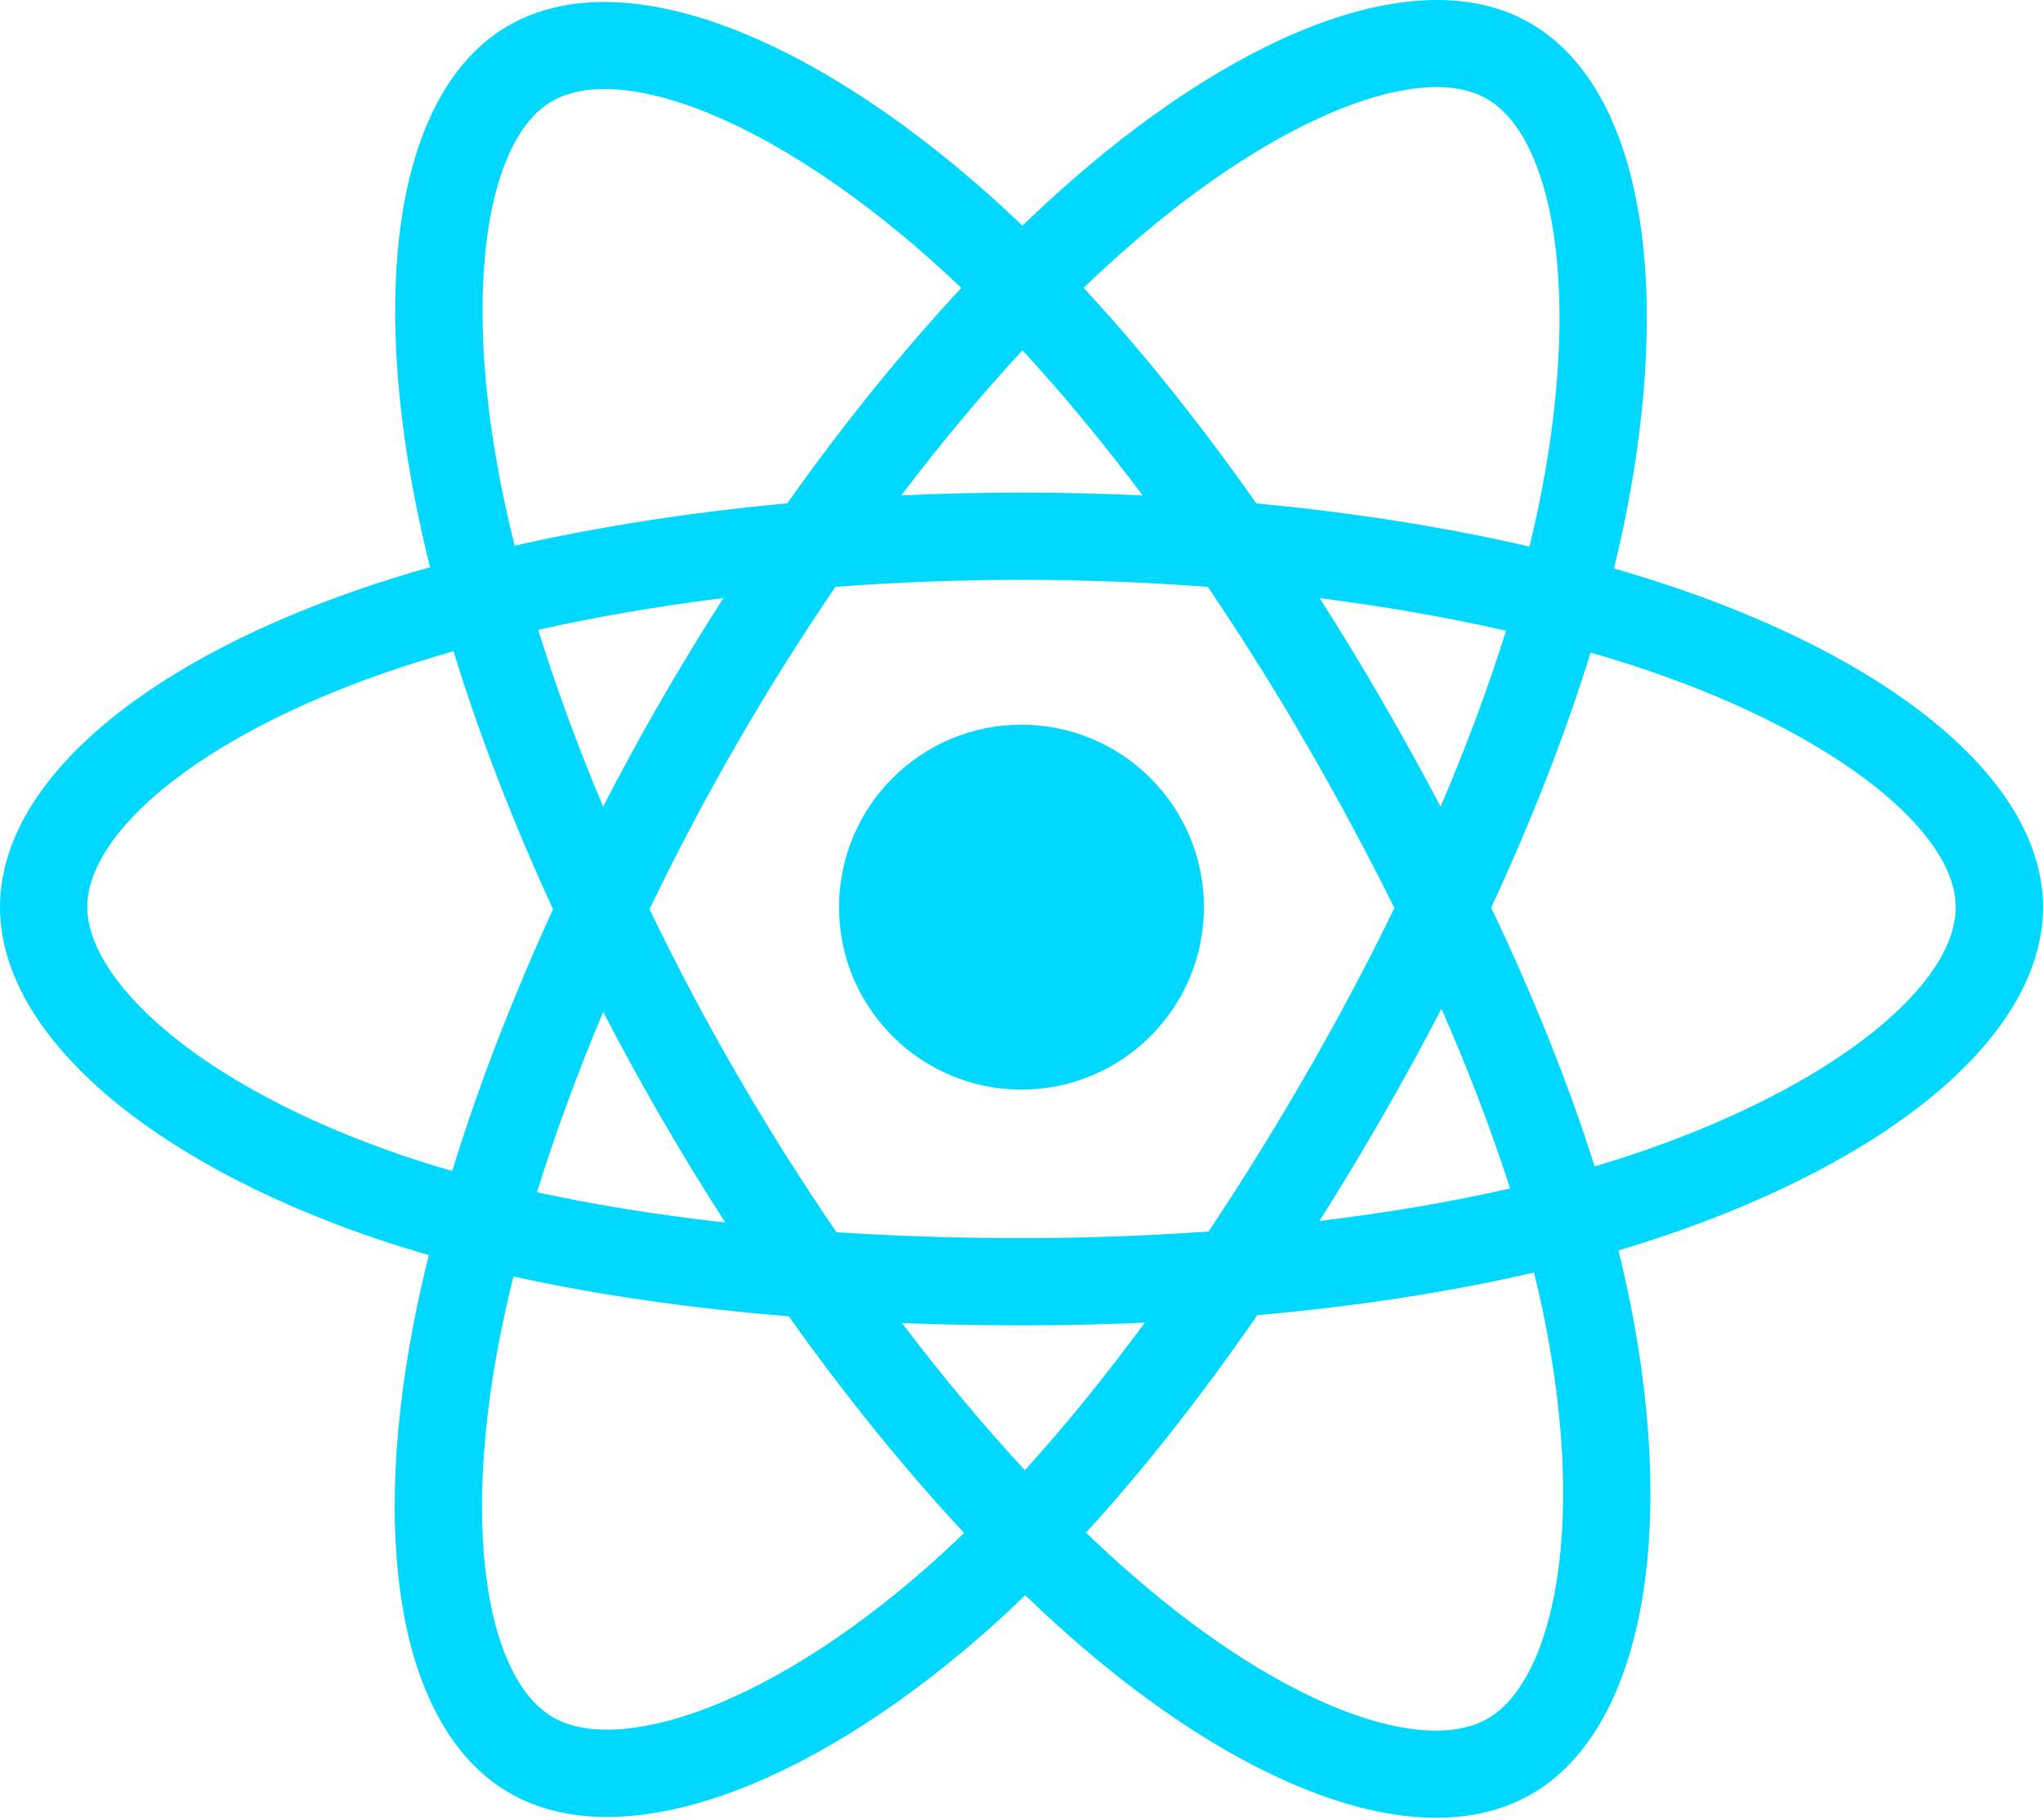
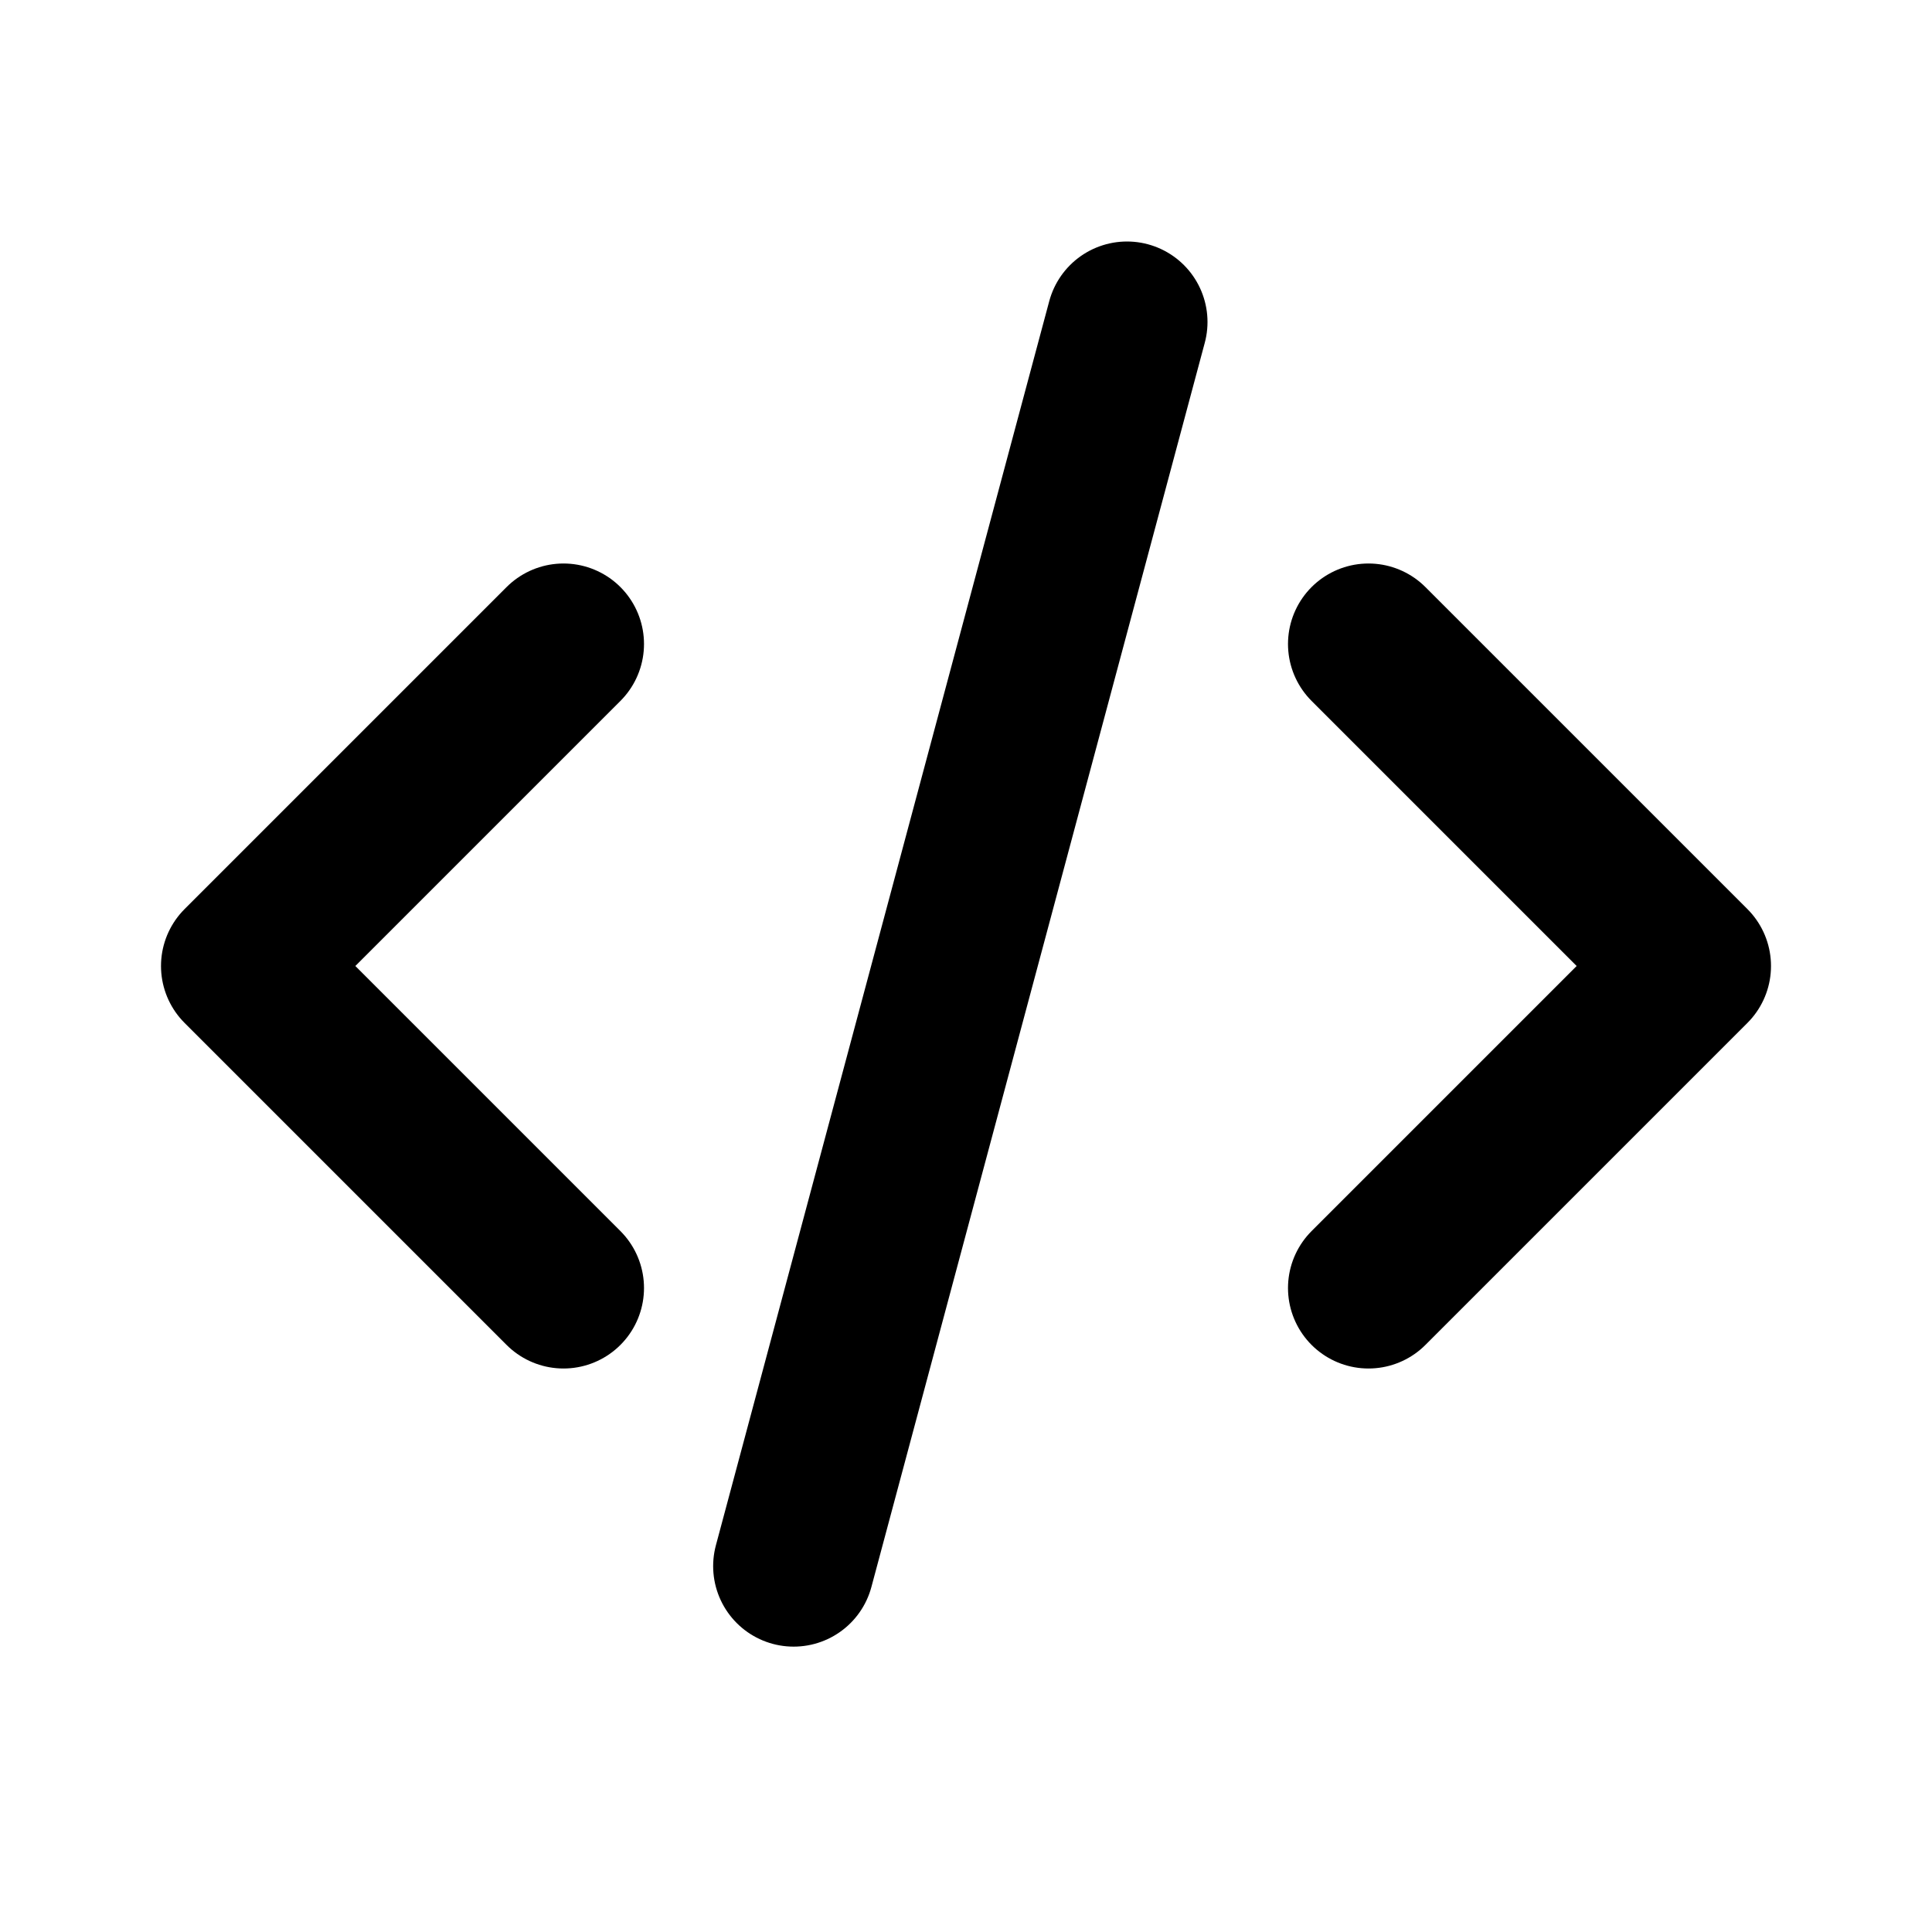
- <svg xmlns="http://www.w3.org/2000/svg" aria-hidden="true" role="img" class="iconify iconify--logos" width="35.93" height="32" preserveAspectRatio="xMidYMid meet" viewBox="0 0 256 228">
-   <path fill="#00D8FF" d="M210.483 73.824a171.49 171.49 0 0 0-8.24-2.597c.465-1.9.893-3.777 1.273-5.621c6.238-30.281 2.16-54.676-11.769-62.708c-13.355-7.7-35.196.329-57.254 19.526a171.23 171.23 0 0 0-6.375 5.848a155.866 155.866 0 0 0-4.241-3.917C100.759 3.829 77.587-4.822 63.673 3.233C50.33 10.957 46.379 33.89 51.995 62.588a170.974 170.974 0 0 0 1.892 8.48c-3.28.932-6.445 1.924-9.474 2.98C17.309 83.498 0 98.307 0 113.668c0 15.865 18.582 31.778 46.812 41.427a145.52 145.52 0 0 0 6.921 2.165a167.467 167.467 0 0 0-2.01 9.138c-5.354 28.2-1.173 50.591 12.134 58.266c13.744 7.926 36.812-.22 59.273-19.855a145.567 145.567 0 0 0 5.342-4.923a168.064 168.064 0 0 0 6.92 6.314c21.758 18.722 43.246 26.282 56.54 18.586c13.731-7.949 18.194-32.003 12.4-61.268a145.016 145.016 0 0 0-1.535-6.842c1.62-.48 3.21-.974 4.76-1.488c29.348-9.723 48.443-25.443 48.443-41.52c0-15.417-17.868-30.326-45.517-39.844Zm-6.365 70.984c-1.4.463-2.836.91-4.3 1.345c-3.24-10.257-7.612-21.163-12.963-32.432c5.106-11 9.31-21.767 12.459-31.957c2.619.758 5.16 1.557 7.61 2.4c23.69 8.156 38.14 20.213 38.14 29.504c0 9.896-15.606 22.743-40.946 31.14Zm-10.514 20.834c2.562 12.94 2.927 24.64 1.23 33.787c-1.524 8.219-4.59 13.698-8.382 15.893c-8.067 4.67-25.32-1.4-43.927-17.412a156.726 156.726 0 0 1-6.437-5.87c7.214-7.889 14.423-17.06 21.459-27.246c12.376-1.098 24.068-2.894 34.671-5.345a134.17 134.17 0 0 1 1.386 6.193ZM87.276 214.515c-7.882 2.783-14.16 2.863-17.955.675c-8.075-4.657-11.432-22.636-6.853-46.752a156.923 156.923 0 0 1 1.869-8.499c10.486 2.32 22.093 3.988 34.498 4.994c7.084 9.967 14.501 19.128 21.976 27.15a134.668 134.668 0 0 1-4.877 4.492c-9.933 8.682-19.886 14.842-28.658 17.94ZM50.35 144.747c-12.483-4.267-22.792-9.812-29.858-15.863c-6.35-5.437-9.555-10.836-9.555-15.216c0-9.322 13.897-21.212 37.076-29.293c2.813-.98 5.757-1.905 8.812-2.773c3.204 10.42 7.406 21.315 12.477 32.332c-5.137 11.18-9.399 22.249-12.634 32.792a134.718 134.718 0 0 1-6.318-1.979Zm12.378-84.26c-4.811-24.587-1.616-43.134 6.425-47.789c8.564-4.958 27.502 2.111 47.463 19.835a144.318 144.318 0 0 1 3.841 3.545c-7.438 7.987-14.787 17.08-21.808 26.988c-12.04 1.116-23.565 2.908-34.161 5.309a160.342 160.342 0 0 1-1.76-7.887Zm110.427 27.268a347.8 347.8 0 0 0-7.785-12.803c8.168 1.033 15.994 2.404 23.343 4.08c-2.206 7.072-4.956 14.465-8.193 22.045a381.151 381.151 0 0 0-7.365-13.322Zm-45.032-43.861c5.044 5.465 10.096 11.566 15.065 18.186a322.04 322.04 0 0 0-30.257-.006c4.974-6.559 10.069-12.652 15.192-18.18ZM82.802 87.83a323.167 323.167 0 0 0-7.227 13.238c-3.184-7.553-5.909-14.98-8.134-22.152c7.304-1.634 15.093-2.97 23.209-3.984a321.524 321.524 0 0 0-7.848 12.897Zm8.081 65.352c-8.385-.936-16.291-2.203-23.593-3.793c2.26-7.3 5.045-14.885 8.298-22.6a321.187 321.187 0 0 0 7.257 13.246c2.594 4.48 5.28 8.868 8.038 13.147Zm37.542 31.03c-5.184-5.592-10.354-11.779-15.403-18.433c4.902.192 9.899.29 14.978.29c5.218 0 10.376-.117 15.453-.343c-4.985 6.774-10.018 12.97-15.028 18.486Zm52.198-57.817c3.422 7.8 6.306 15.345 8.596 22.52c-7.422 1.694-15.436 3.058-23.88 4.071a382.417 382.417 0 0 0 7.859-13.026a347.403 347.403 0 0 0 7.425-13.565Zm-16.898 8.101a358.557 358.557 0 0 1-12.281 19.815a329.4 329.4 0 0 1-23.444.823c-7.967 0-15.716-.248-23.178-.732a310.202 310.202 0 0 1-12.513-19.846h.001a307.41 307.41 0 0 1-10.923-20.627a310.278 310.278 0 0 1 10.89-20.637l-.001.001a307.318 307.318 0 0 1 12.413-19.761c7.613-.576 15.42-.876 23.31-.876H128c7.926 0 15.743.303 23.354.883a329.357 329.357 0 0 1 12.335 19.695a358.489 358.489 0 0 1 11.036 20.54a329.472 329.472 0 0 1-11 20.722Zm22.56-122.124c8.572 4.944 11.906 24.881 6.52 51.026c-.344 1.668-.73 3.367-1.15 5.09c-10.622-2.452-22.155-4.275-34.23-5.408c-7.034-10.017-14.323-19.124-21.64-27.008a160.789 160.789 0 0 1 5.888-5.4c18.9-16.447 36.564-22.941 44.612-18.3ZM128 90.808c12.625 0 22.86 10.235 22.86 22.86s-10.235 22.86-22.86 22.86s-22.86-10.235-22.86-22.86s10.235-22.86 22.86-22.86Z" />
+ <svg xmlns="http://www.w3.org/2000/svg" viewBox="0 0 24 24" fill="none">
+   <g id="SVGRepo_bgCarrier" stroke-width="0" />
+   <g id="SVGRepo_tracerCarrier" stroke-linecap="round" stroke-linejoin="round" />
+   <g id="SVGRepo_iconCarrier">
+     <path d="M7 8L3 12L7 16" stroke="#000000" stroke-width="2" stroke-linecap="round" stroke-linejoin="round" />
+     <path d="M17 8L21 12L17 16" stroke="#000000" stroke-width="2" stroke-linecap="round" stroke-linejoin="round" />
+     <path d="M14 4L9.859 19.455" stroke="#000000" stroke-width="2" stroke-linecap="round" stroke-linejoin="round" />
+   </g>
</svg>
